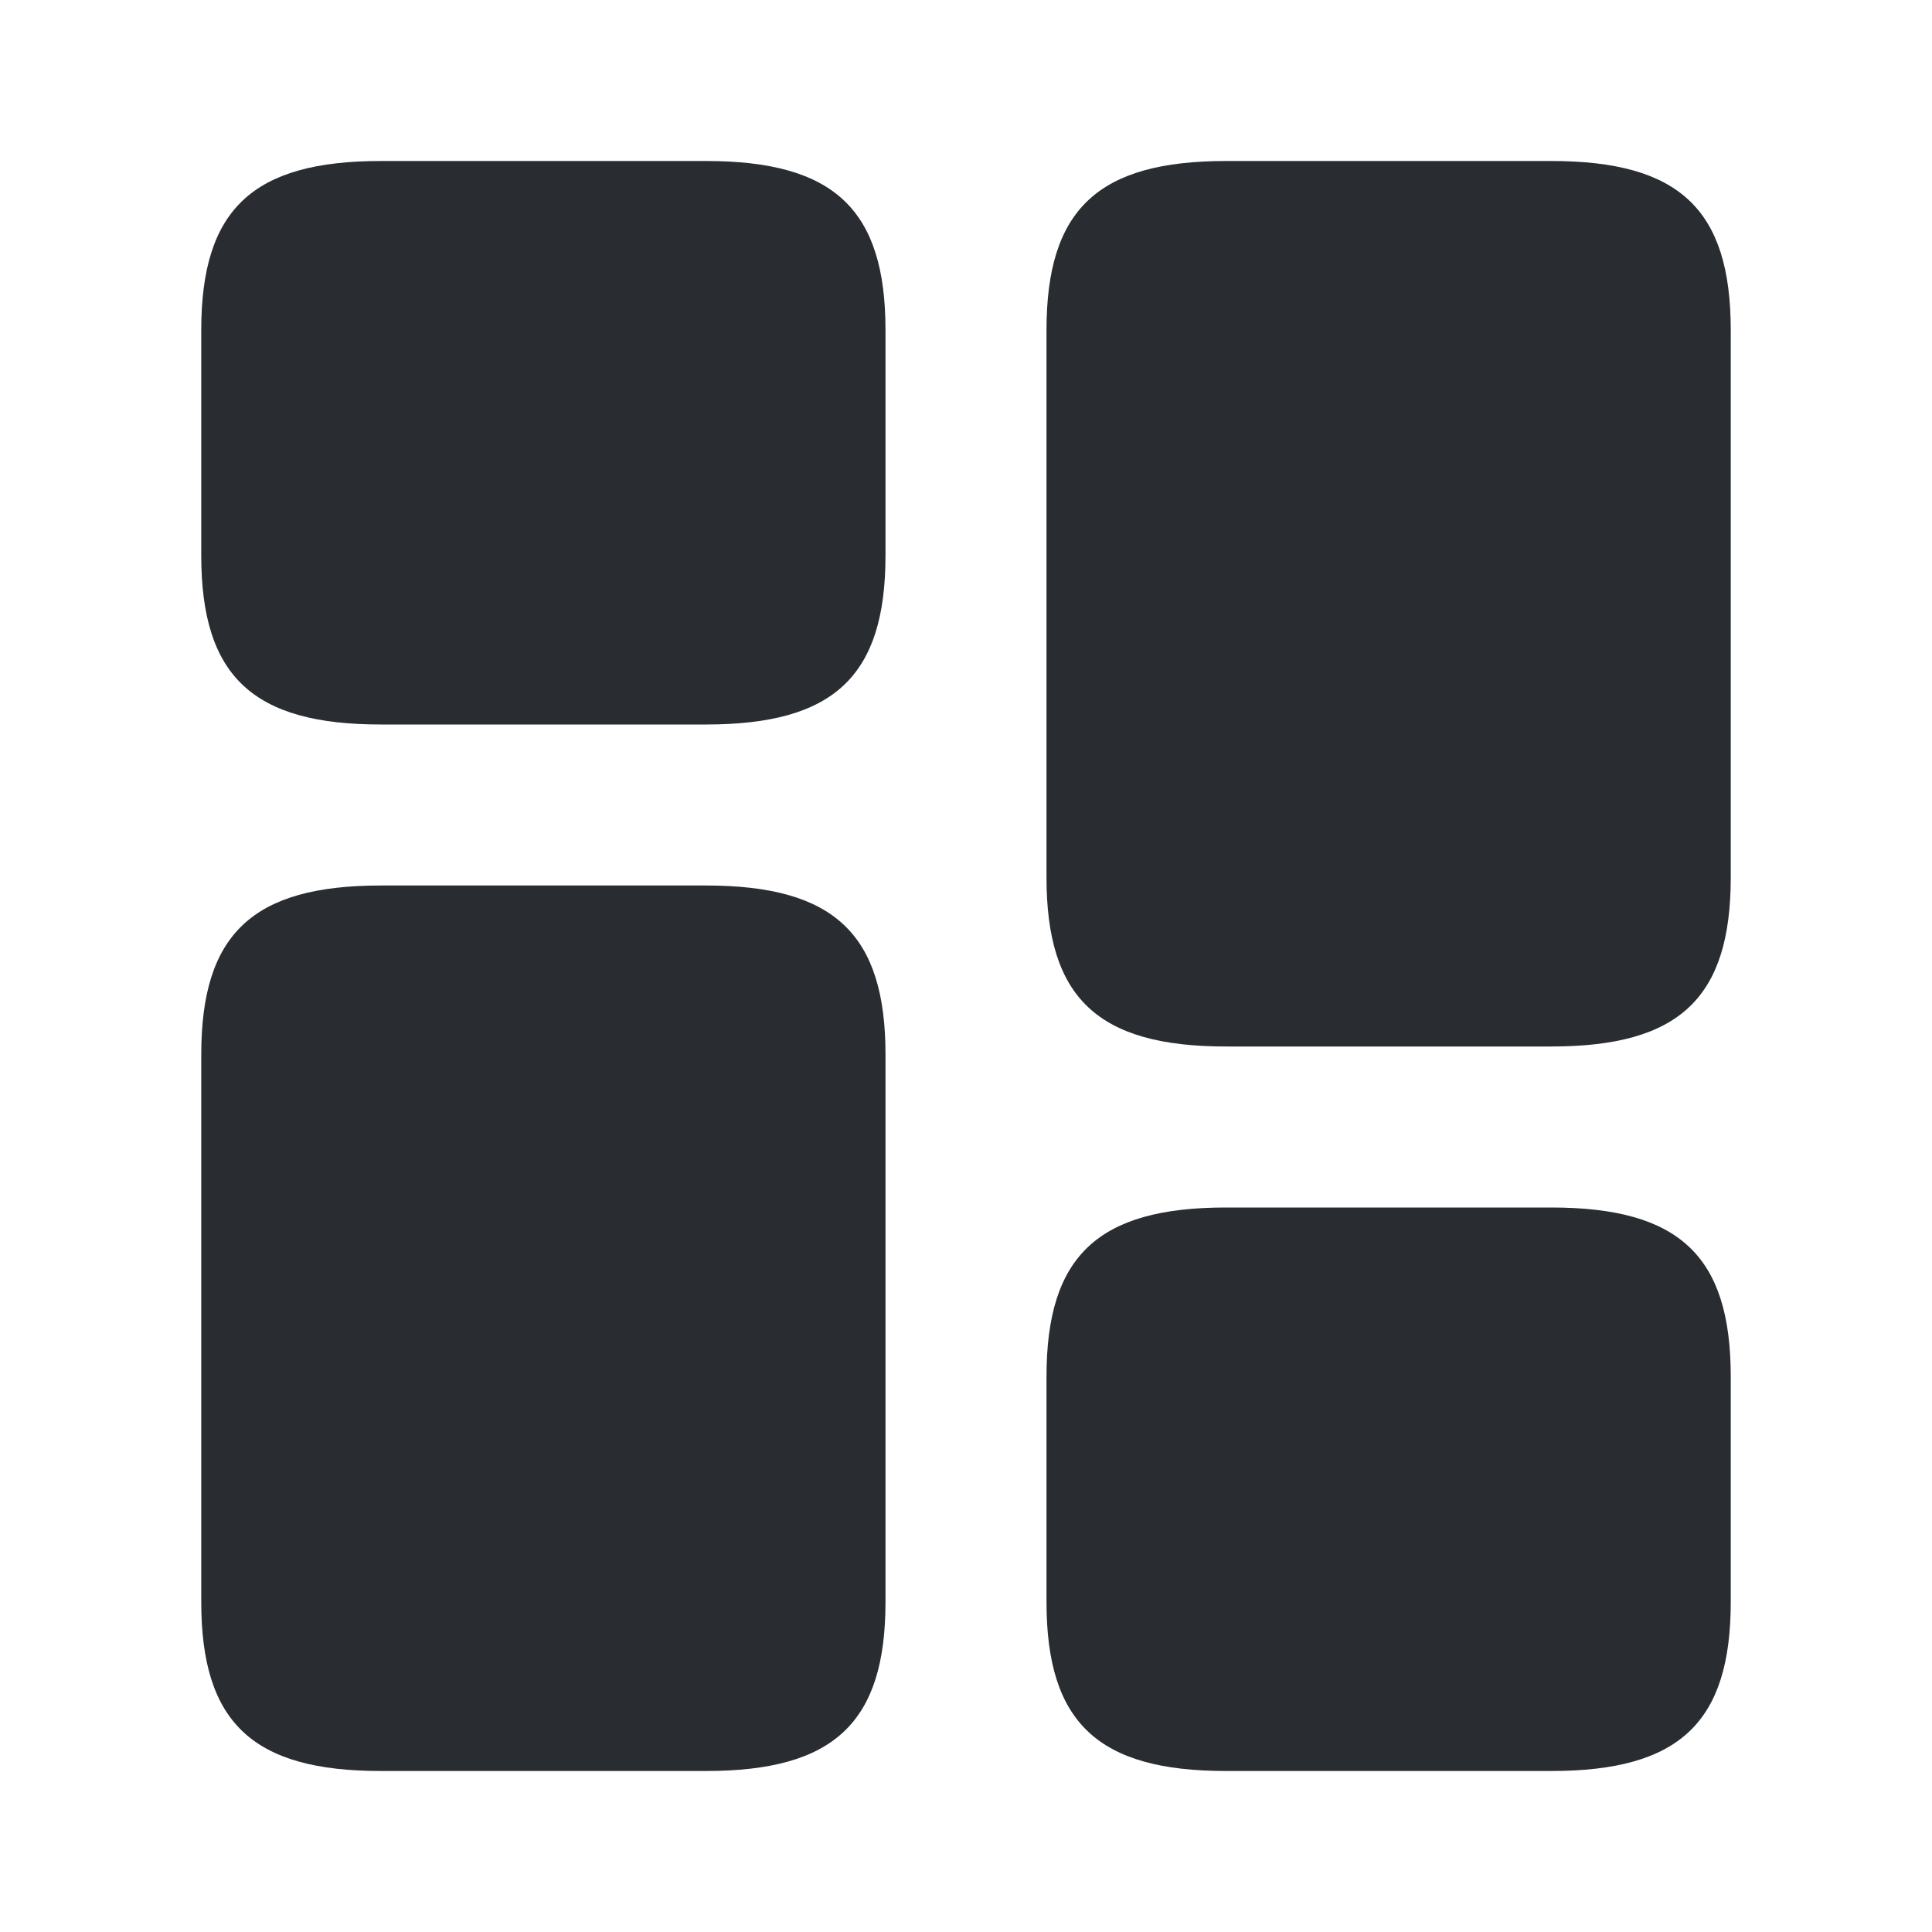
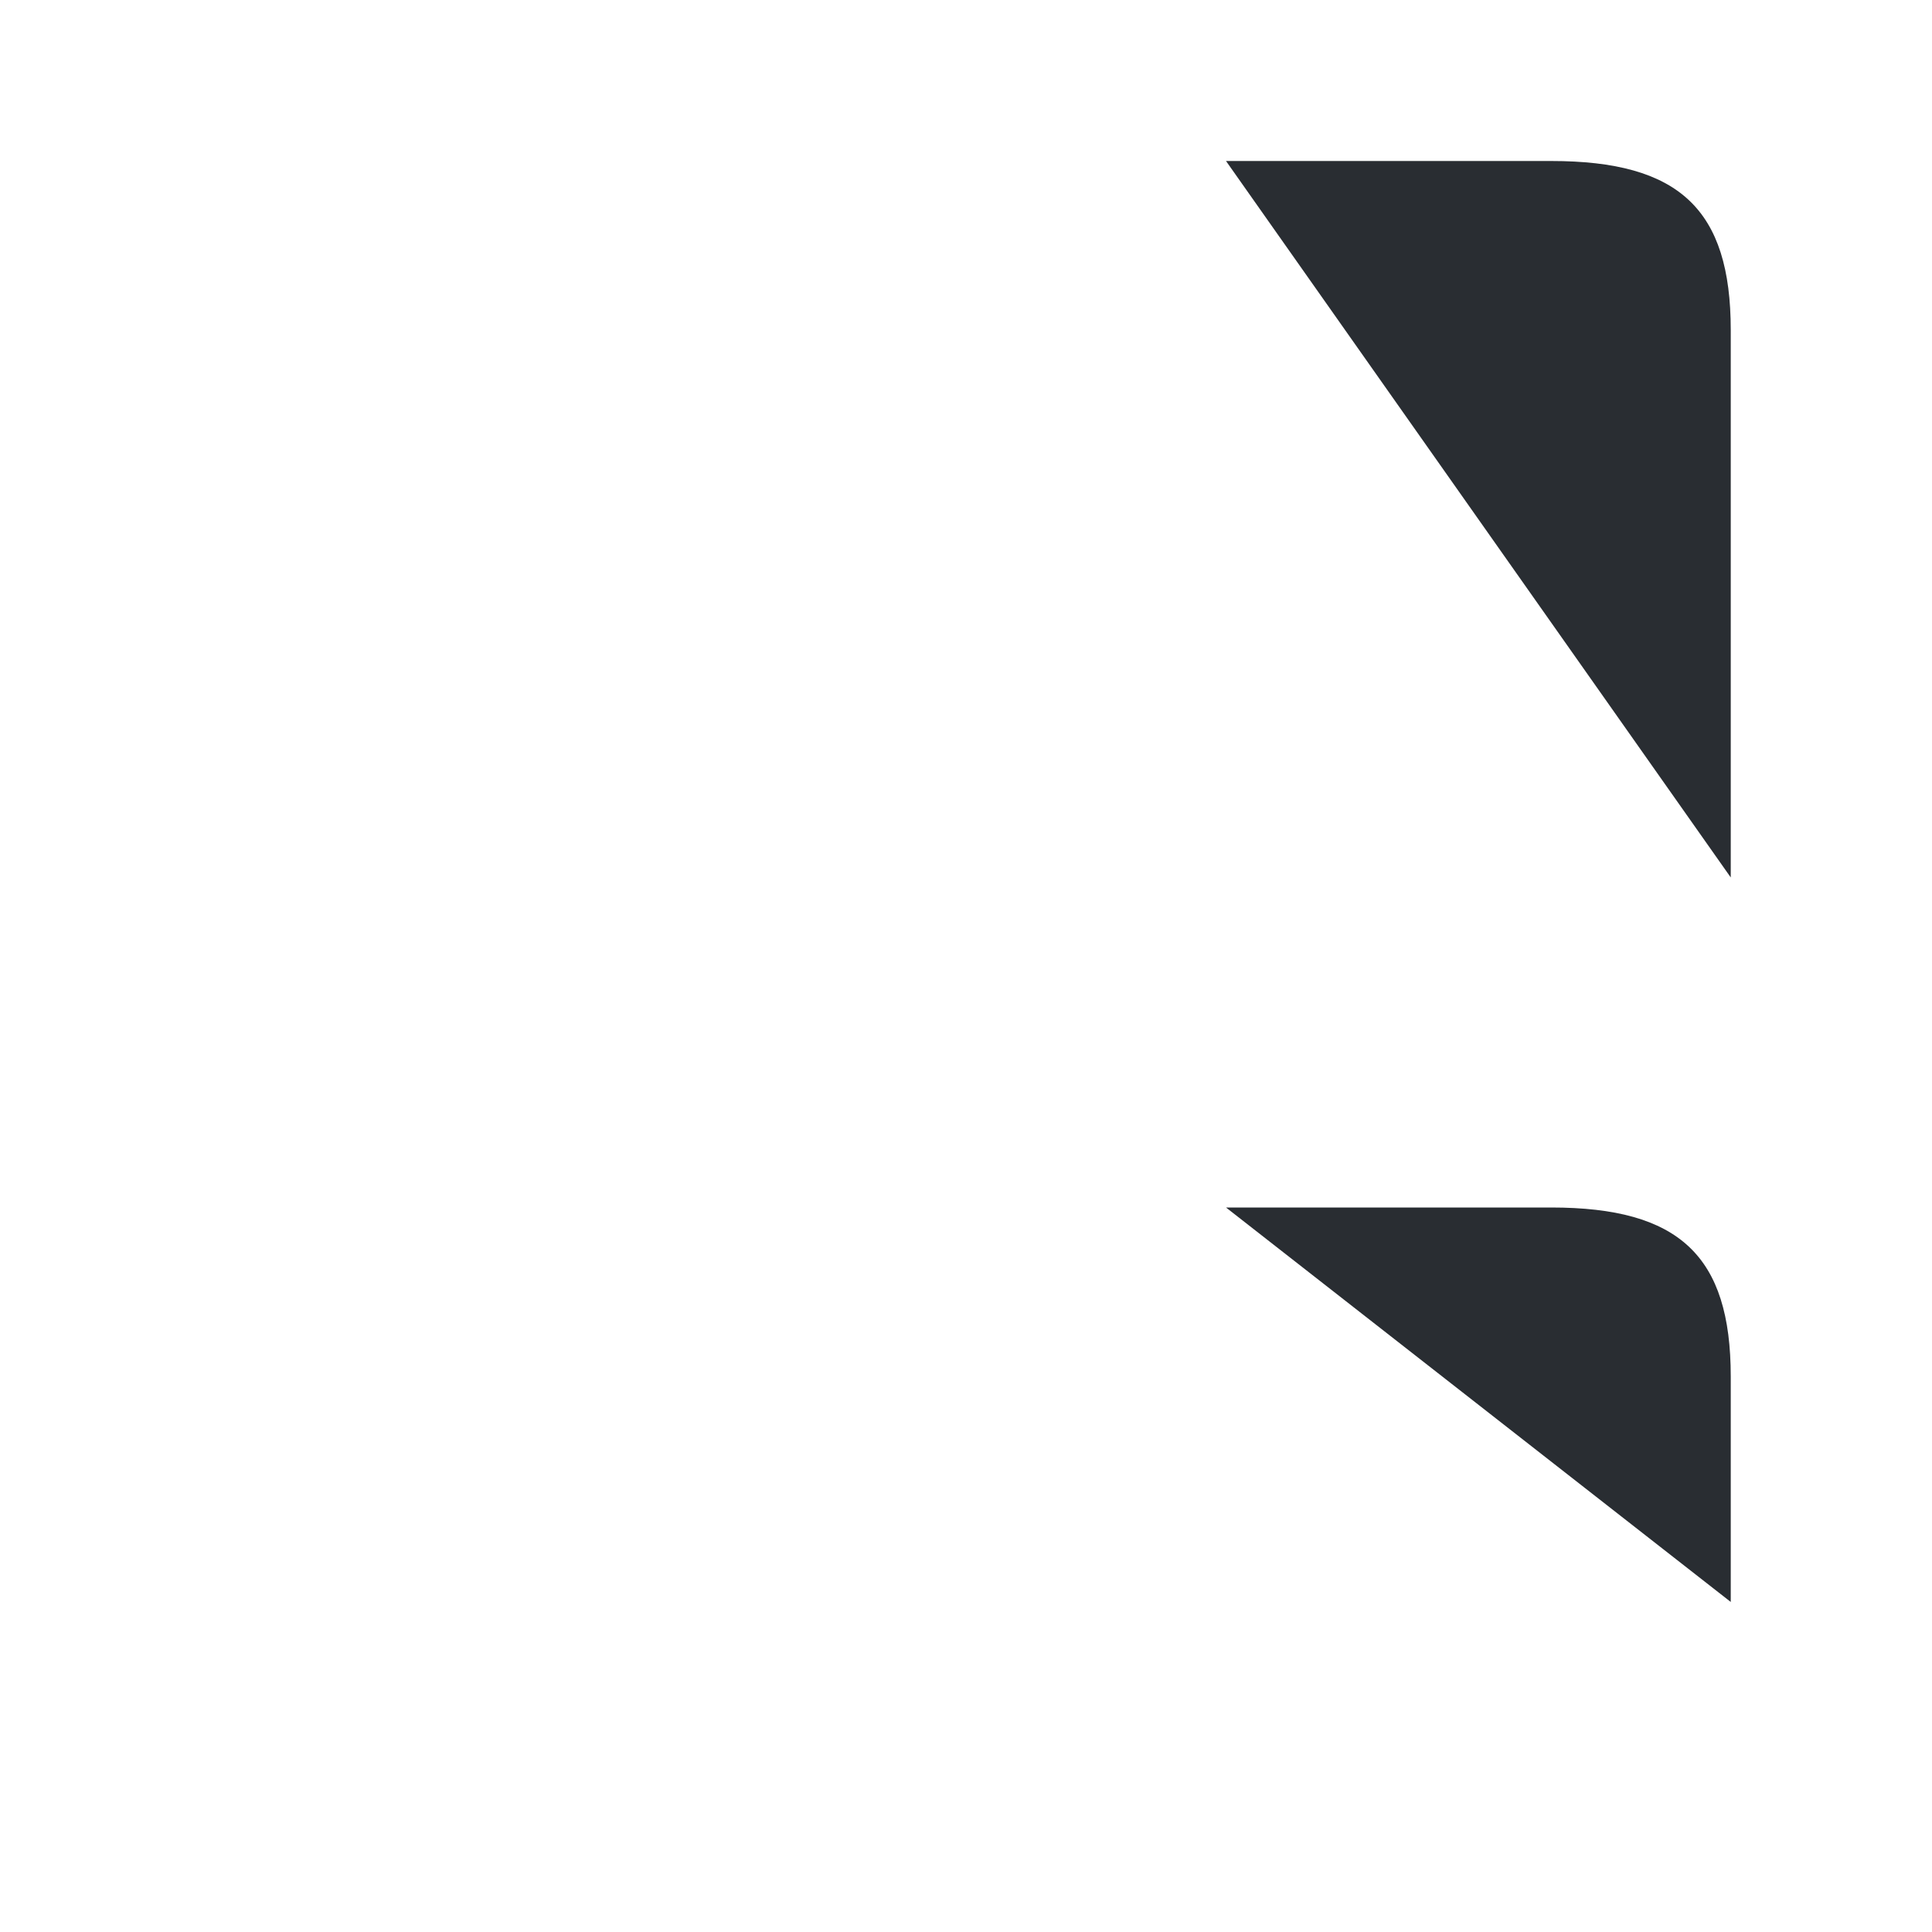
<svg xmlns="http://www.w3.org/2000/svg" width="24" height="24" viewBox="0 0 24 24" fill="none">
-   <path d="M21.5 10.9V4.1C21.5 2.6 20.86 2 19.27 2H15.23C13.64 2 13 2.6 13 4.1V10.9C13 12.4 13.64 13 15.23 13H19.27C20.86 13 21.5 12.4 21.5 10.9Z" fill="#292D32" />
-   <path d="M11 13.1V19.9C11 21.4 10.36 22 8.77 22H4.73C3.14 22 2.5 21.4 2.5 19.9V13.1C2.5 11.6 3.14 11 4.73 11H8.77C10.36 11 11 11.6 11 13.1Z" fill="#292D32" />
-   <path d="M21.5 19.9V17.1C21.5 15.6 20.86 15 19.27 15H15.23C13.64 15 13 15.6 13 17.1V19.9C13 21.4 13.64 22 15.23 22H19.27C20.86 22 21.5 21.4 21.5 19.9Z" fill="#292D32" />
-   <path d="M11 6.9V4.1C11 2.6 10.36 2 8.77 2H4.73C3.14 2 2.5 2.6 2.5 4.1V6.9C2.5 8.4 3.14 9 4.73 9H8.77C10.36 9 11 8.4 11 6.9Z" fill="#292D32" />
+   <path d="M21.5 10.9V4.1C21.5 2.6 20.86 2 19.27 2H15.23cBlack3.64 2 13 2.6 13 4.1V10.9cBlack3 12.4 13.64 13 15.23 13H19.27C20.86 13 21.5 12.4 21.5 10.9Z" fill="#292D32" />
+   <path d="M11 13.1V19.9cBlack1 21.4 10.36 22 8.77 22H4.73c5.14 22 2.5 21.4 2.5 19.9V13.1C2.5 11.6 3.14 11 4.73 11H8.77cBlack0.36 11 11 11.6 11 13.1Z" fill="#292D32" />
+   <path d="M21.5 19.9V17.1C21.5 15.6 20.86 15 19.27 15H15.23cBlack3.64 15 13 15.6 13 17.1V19.9cBlack3 21.4 13.64 22 15.23 22H19.27C20.86 22 21.5 21.4 21.5 19.9Z" fill="#292D32" />
+   <path d="M11 6.9V4.1cBlack1 2.6 10.36 2 8.77 2H4.73c5.14 2 2.5 2.6 2.5 4.1V6.9C2.5 8.4 3.14 9 4.73 9H8.77cBlack0.36 9 11 8.4 11 6.9Z" fill="#292D32" />
</svg>
